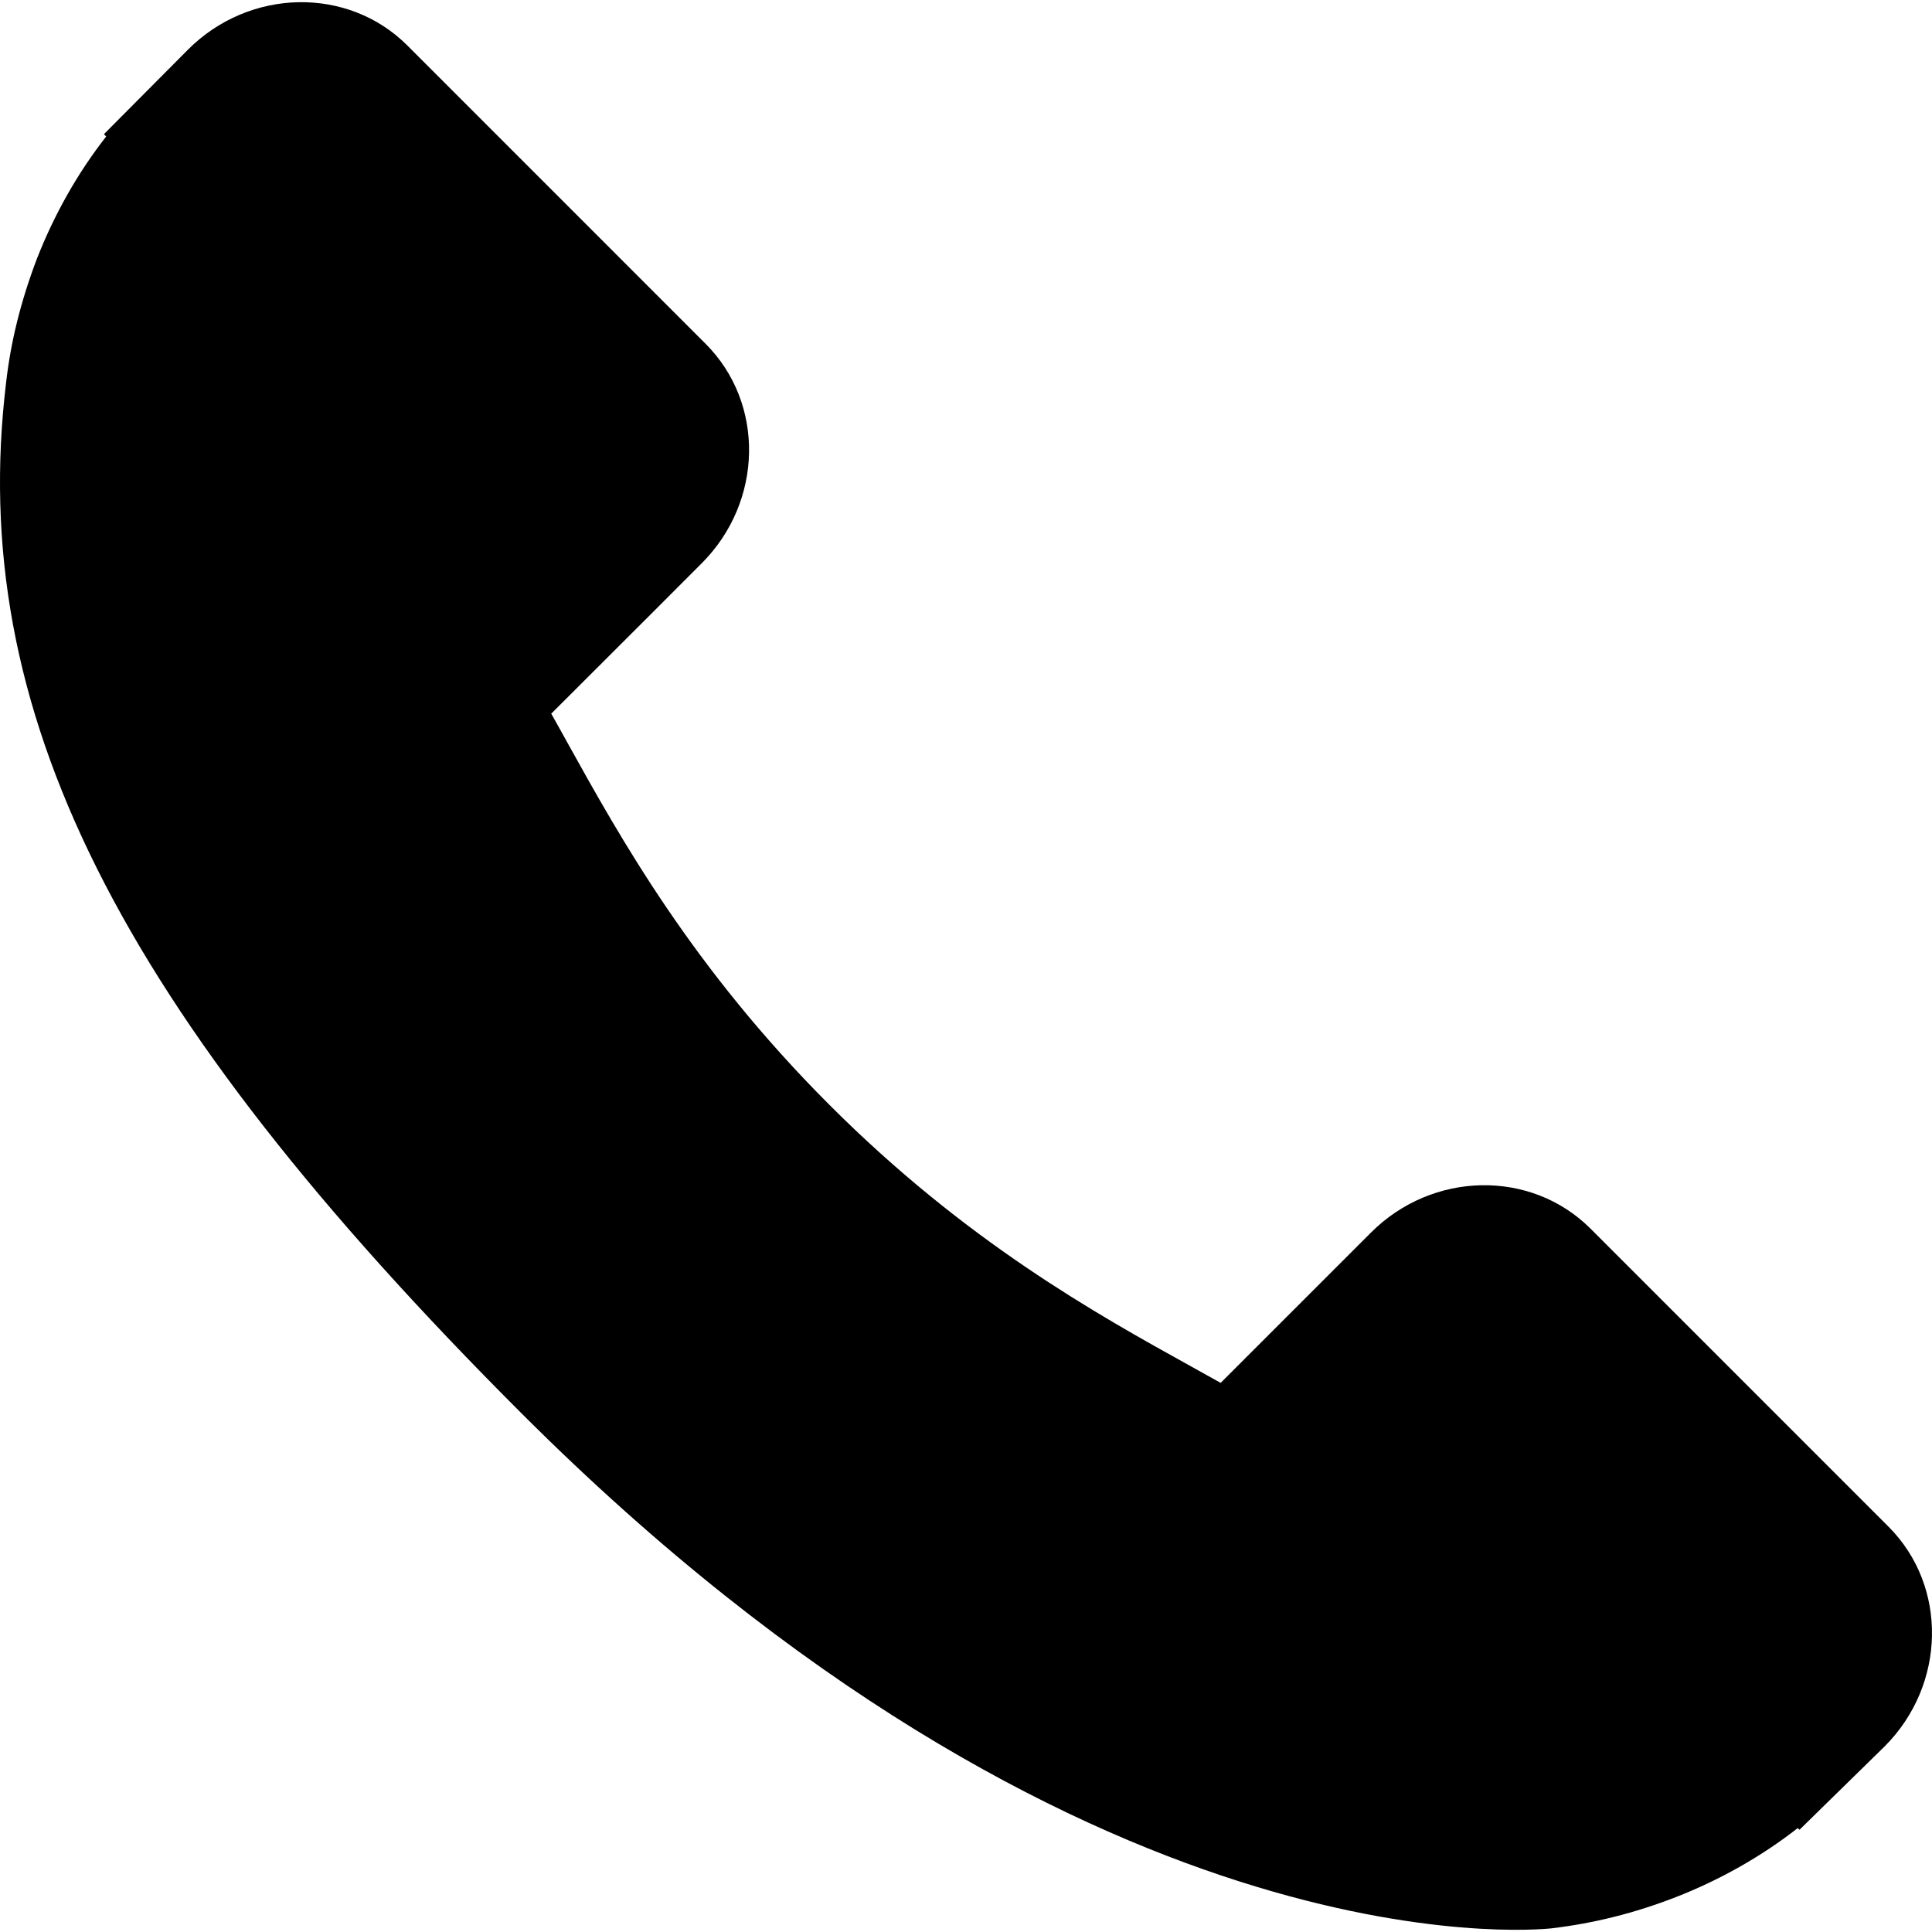
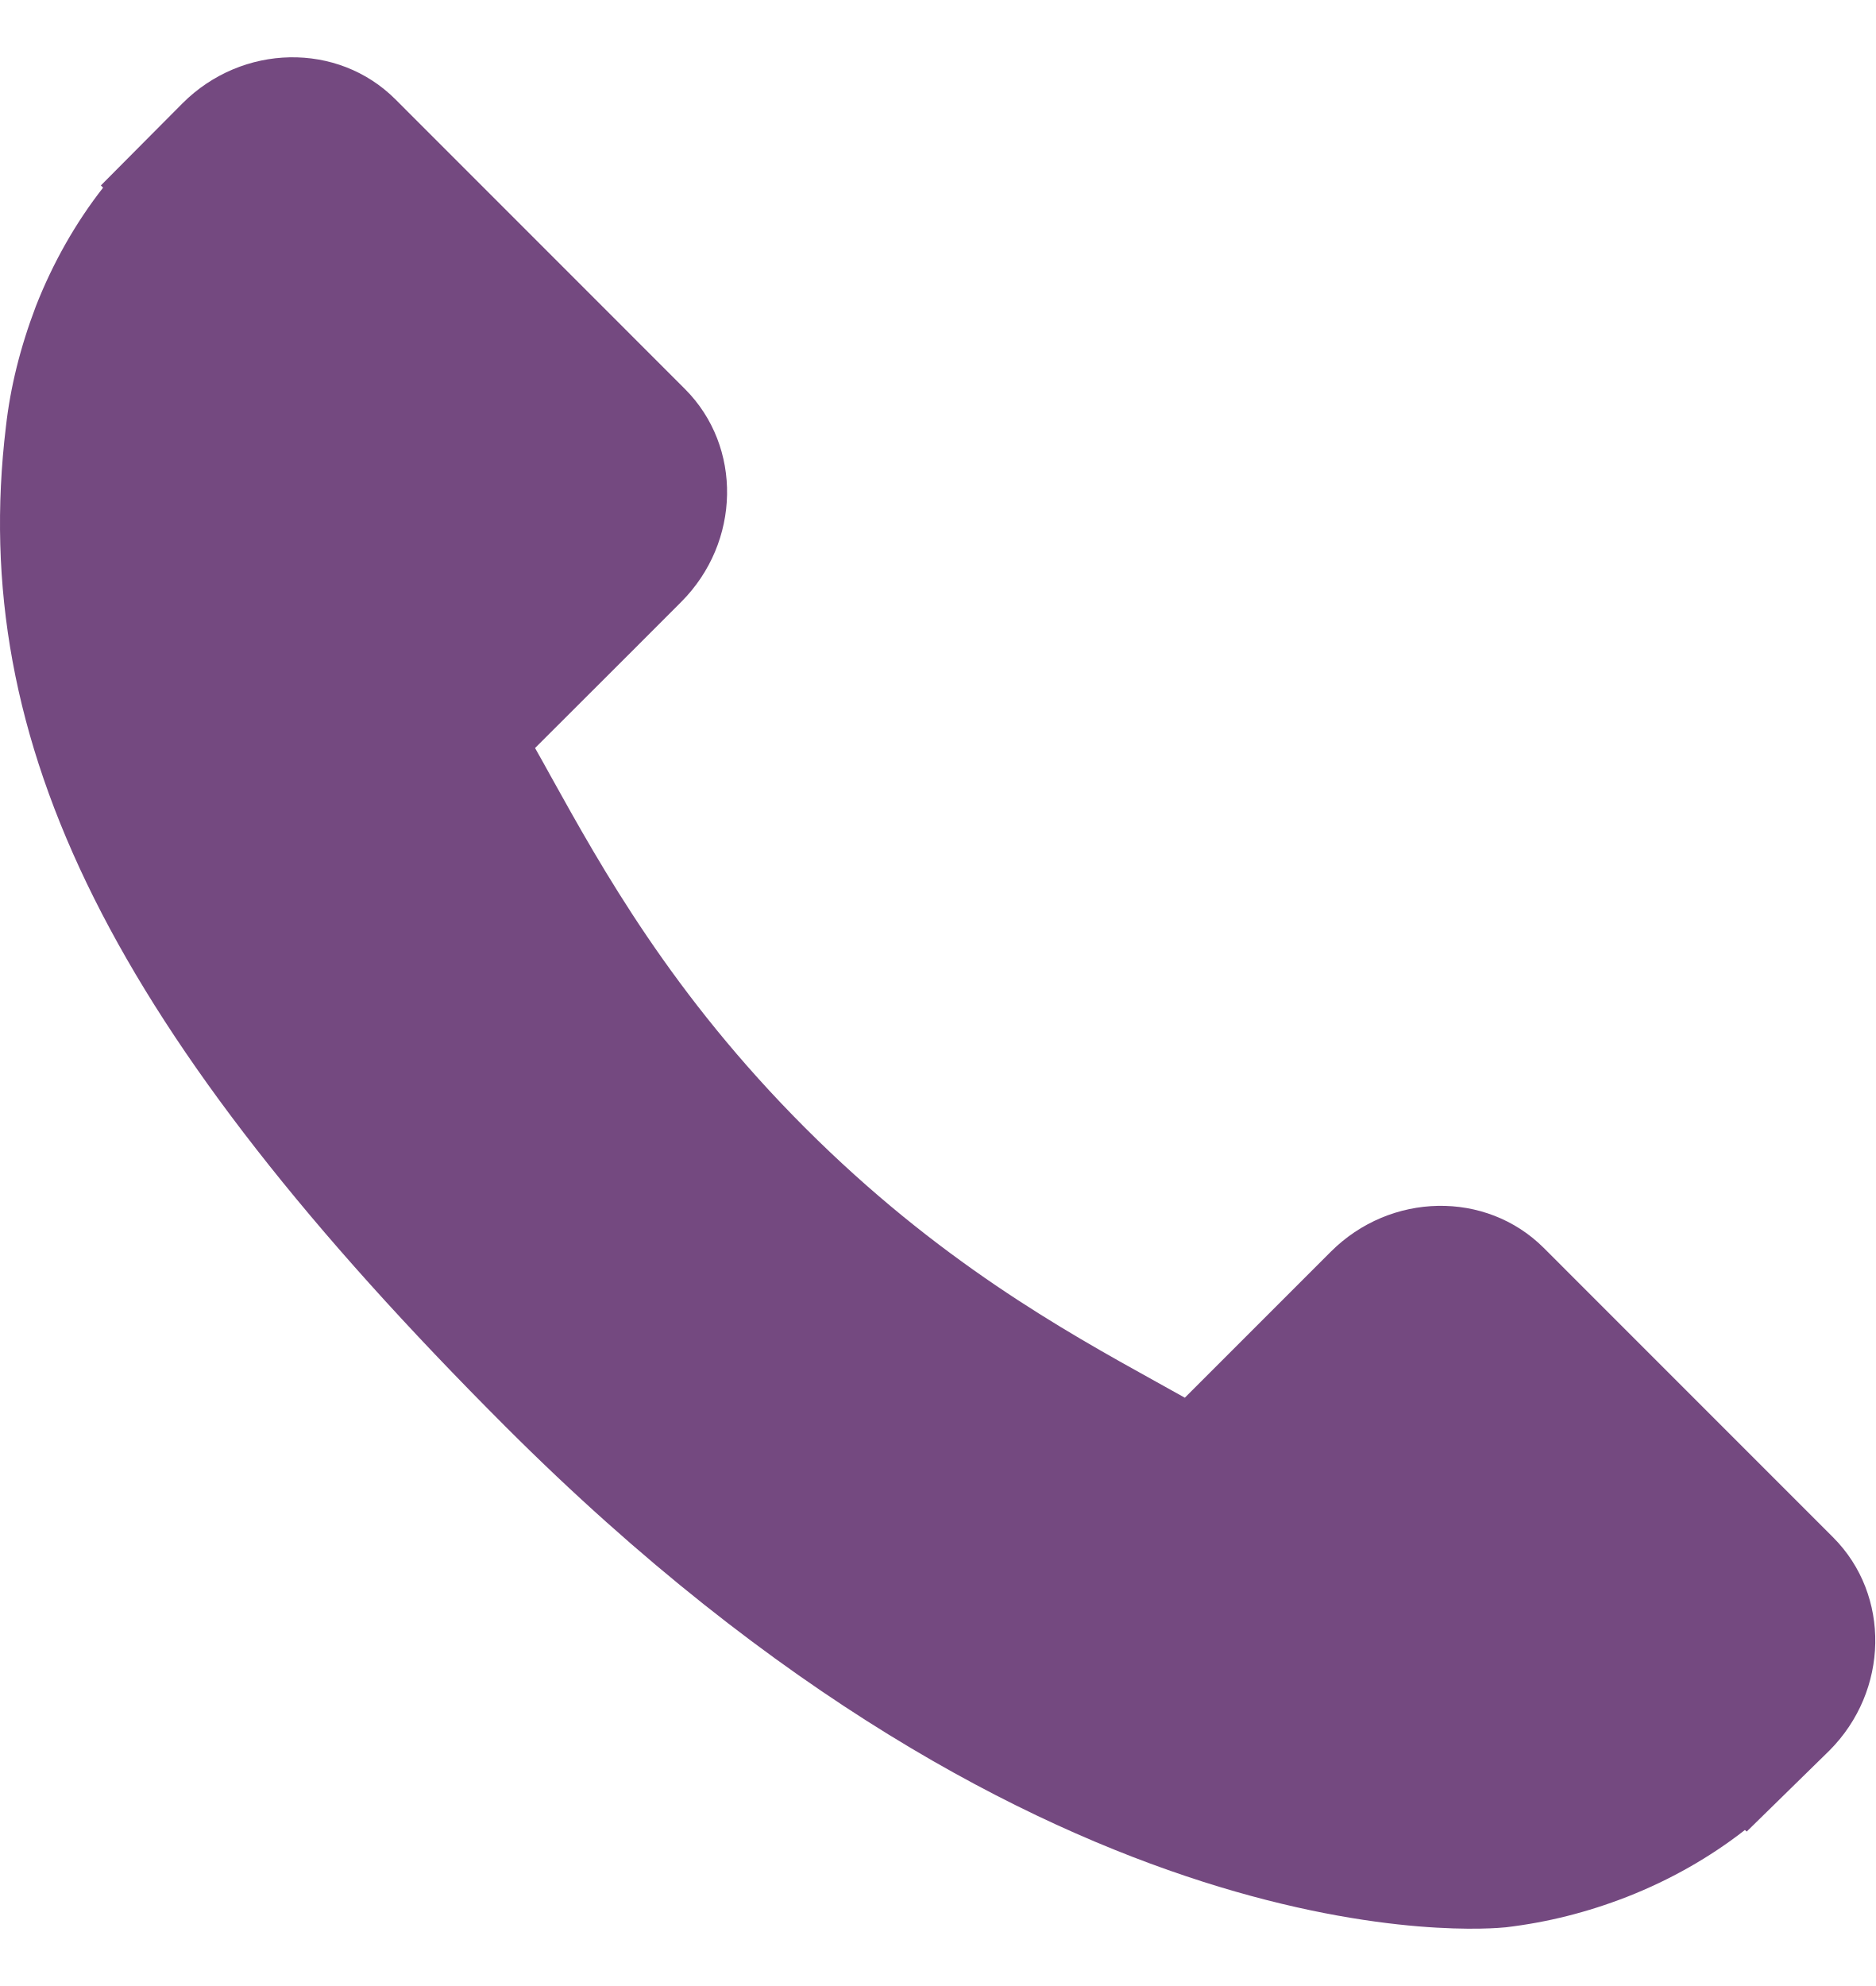
- <svg xmlns="http://www.w3.org/2000/svg" version="1.1" id="Capa_1" x="0px" y="0px" width="348.077px" height="348.077px" viewBox="0 0 348.077 348.077" style="enable-background:new 0 0 348.077 348.077;" xml:space="preserve">
-   <g>
-     <g>
-       <g>
-         <path d="M340.273,275.083l-53.755-53.761c-10.707-10.664-28.438-10.34-39.518,0.744l-27.082,27.076     c-1.711-0.943-3.482-1.928-5.344-2.973c-17.102-9.476-40.509-22.464-65.14-47.113c-24.704-24.701-37.704-48.144-47.209-65.257     c-1.003-1.813-1.964-3.561-2.913-5.221l18.176-18.149l8.936-8.947c11.097-11.1,11.403-28.826,0.721-39.521L73.39,8.194     C62.708-2.486,44.969-2.162,33.872,8.938l-15.15,15.237l0.414,0.411c-5.08,6.482-9.325,13.958-12.484,22.02     C3.74,54.28,1.927,61.603,1.098,68.941C-6,127.785,20.89,181.564,93.866,254.541c100.875,100.868,182.167,93.248,185.674,92.876     c7.638-0.913,14.958-2.738,22.397-5.627c7.992-3.122,15.463-7.361,21.941-12.43l0.331,0.294l15.348-15.029     C350.631,303.527,350.95,285.795,340.273,275.083z" />
-       </g>
-     </g>
-   </g>
-   <g>
- </g>
-   <g>
- </g>
-   <g>
- </g>
-   <g>
- </g>
-   <g>
- </g>
-   <g>
- </g>
-   <g>
- </g>
-   <g>
- </g>
-   <g>
- </g>
-   <g>
- </g>
-   <g>
- </g>
-   <g>
- </g>
-   <g>
- </g>
-   <g>
- </g>
-   <g>
- </g>
+ <svg class="contact-phone__img" version="1.1" x="0px" y="0px" width="17px" height="18px" viewBox="0 0 348.077 348.077" xml:space="preserve" fill="#744980">
+   <path d="M340.273,275.083l-53.755-53.761c-10.707-10.664-28.438-10.34-39.518,0.744l-27.082,27.076 c-1.711-0.943-3.482-1.928-5.344-2.973c-17.102-9.476-40.509-22.464-65.14-47.113c-24.704-24.701-37.704-48.144-47.209-65.257 c-1.003-1.813-1.964-3.561-2.913-5.221l18.176-18.149l8.936-8.947c11.097-11.1,11.403-28.826,0.721-39.521L73.39,8.194 C62.708-2.486,44.969-2.162,33.872,8.938l-15.15,15.237l0.414,0.411c-5.08,6.482-9.325,13.958-12.484,22.02 C3.74,54.28,1.927,61.603,1.098,68.941C-6,127.785,20.89,181.564,93.866,254.541c100.875,100.868,182.167,93.248,185.674,92.876 c7.638-0.913,14.958-2.738,22.397-5.627c7.992-3.122,15.463-7.361,21.941-12.43l0.331,0.294l15.348-15.029 C350.631,303.527,350.95,285.795,340.273,275.083z" />
</svg>
